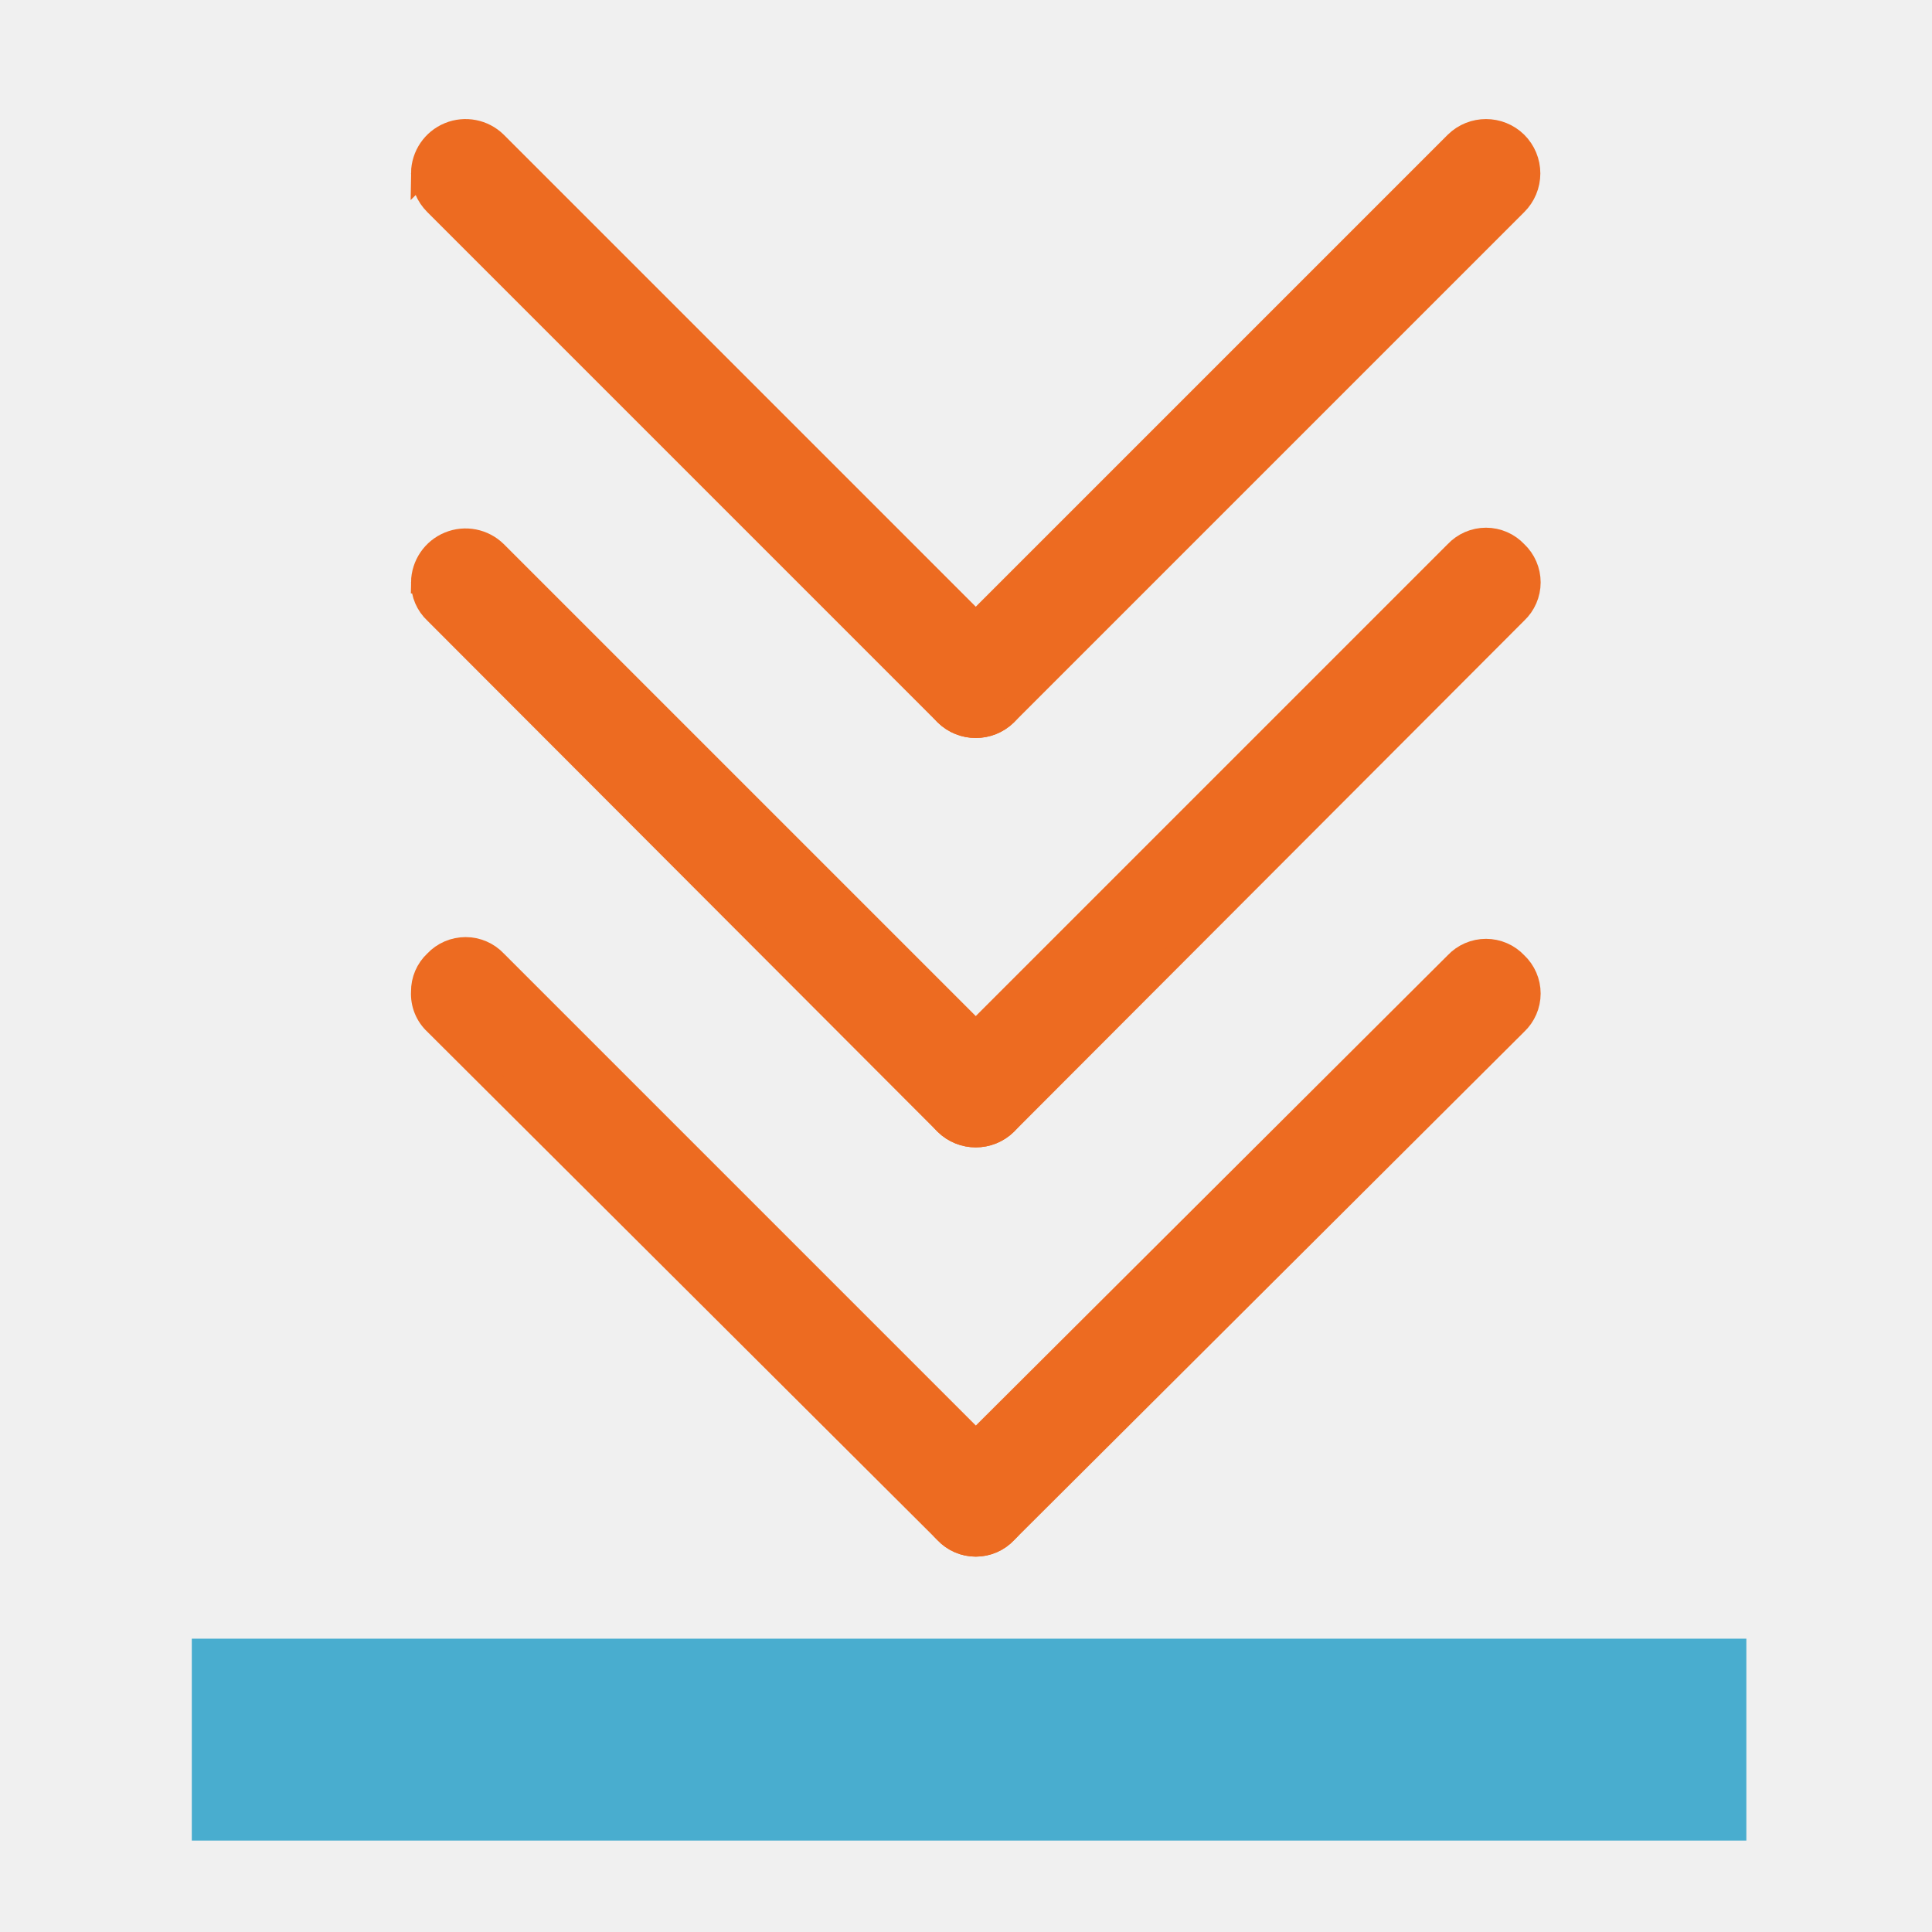
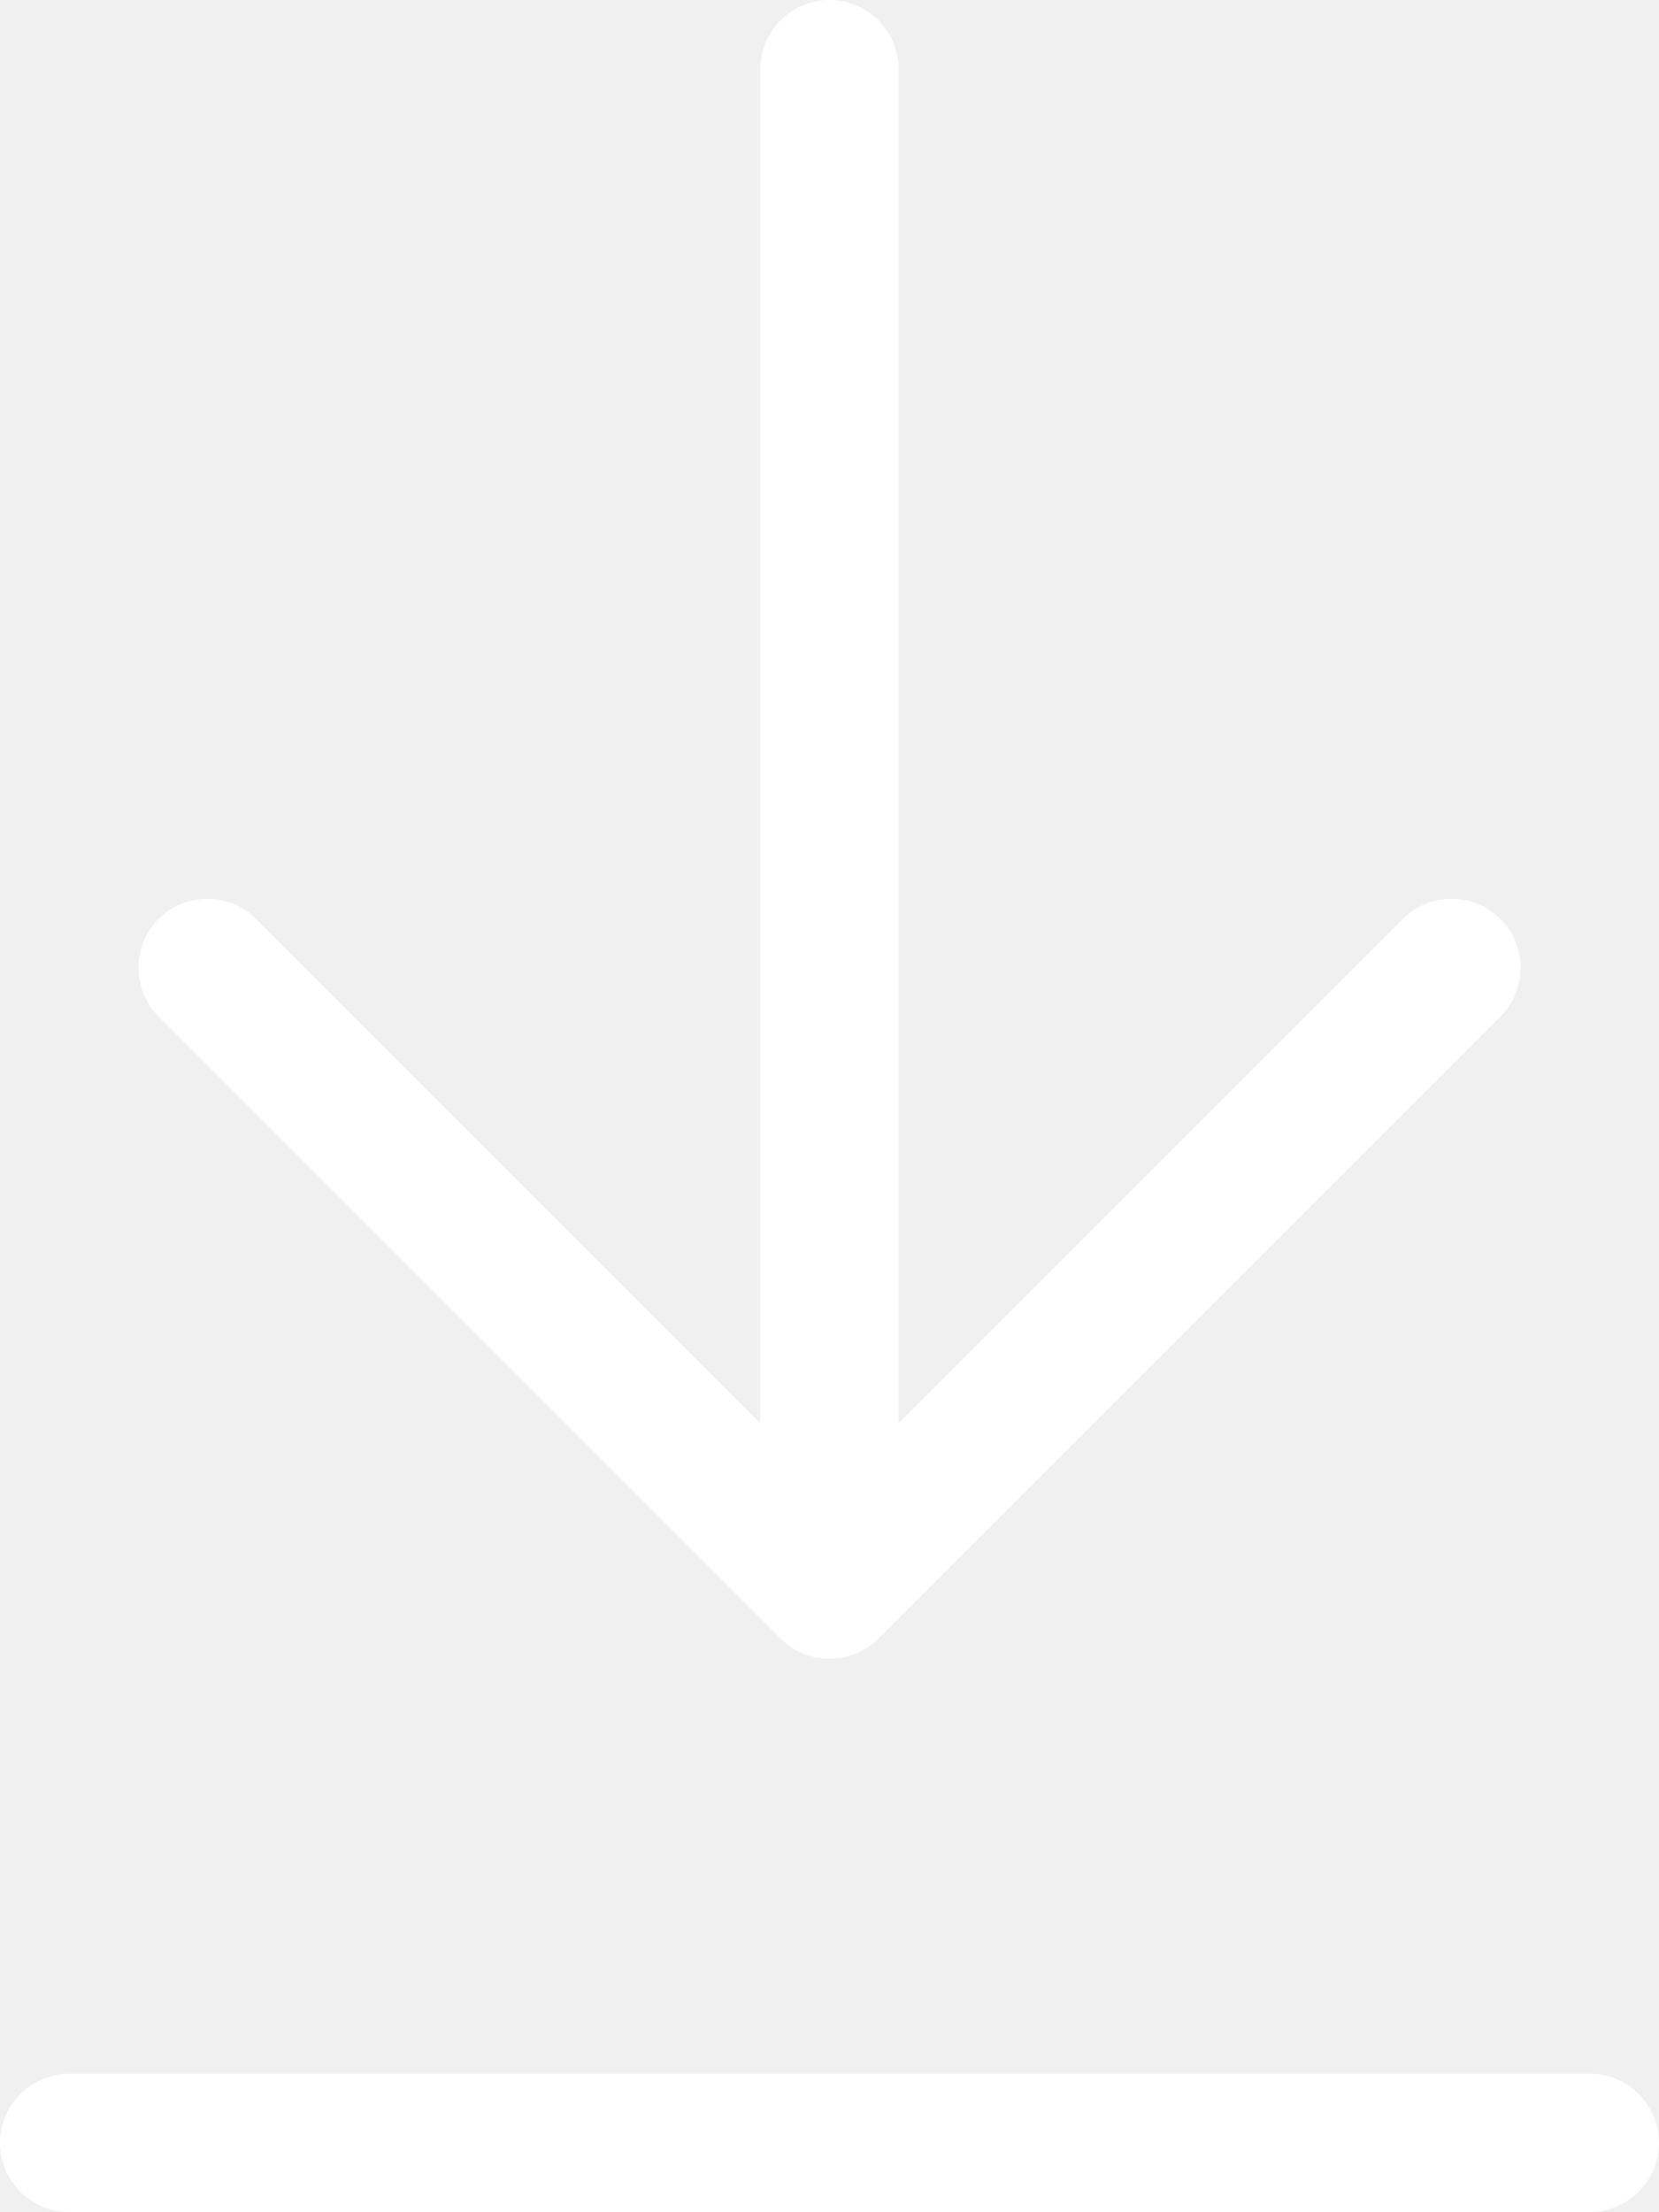
- <svg xmlns="http://www.w3.org/2000/svg" version="1.1" id="Capa_1" x="0px" y="0px" viewBox="0 0 348.882 348.882" style="enable-background:new 0 0 348.882 348.882;" xml:space="preserve">
-   <defs id="defs209">
- 	
- 	
- </defs>
-   <g id="g176">
- </g>
-   <g id="g178">
- </g>
-   <g id="g180">
- </g>
-   <g id="g182">
- </g>
-   <g id="g184">
- </g>
-   <g id="g186">
- </g>
-   <g id="g188">
- </g>
-   <g id="g190">
- </g>
-   <g id="g192">
- </g>
-   <g id="g194">
- </g>
-   <g id="g196">
- </g>
-   <g id="g198">
- </g>
-   <g id="g200">
- </g>
-   <g id="g202">
- </g>
-   <g id="g204">
- </g>
-   <path d="m 168.357,271.227 a 7.377,7.377 0 0 0 2.354,5.494 7.534,7.534 0 0 0 10.987,0 l 92.135,-91.821 a 7.534,7.534 0 0 0 0,-10.987 7.534,7.534 0 0 0 -10.987,0 l -92.135,91.821 a 7.377,7.377 0 0 0 -2.354,5.494 z" fill="#333333" id="path3790" style="fill:#ed6b21;fill-opacity:1;stroke-width:4;stroke:#ed6b21;stroke-opacity:1;stroke-miterlimit:4;stroke-dasharray:none" />
-   <path d="m 76.223,179.092 a 7.377,7.377 0 0 0 2.354,5.807 l 92.135,91.821 a 7.534,7.534 0 0 0 10.987,0 7.534,7.534 0 0 0 0,-10.987 L 89.564,173.599 a 7.534,7.534 0 0 0 -10.987,0 7.377,7.377 0 0 0 -2.354,5.494 z m 92.135,18.207 a 8.005,8.005 0 0 0 2.354,5.651 7.848,7.848 0 0 0 10.987,0 l 92.135,-92.292 a 7.534,7.534 0 0 0 0,-10.987 7.534,7.534 0 0 0 -10.987,0 l -92.135,92.135 a 7.691,7.691 0 0 0 -2.354,5.494 z" fill="#333333" id="path3792" style="fill:#ed6b21;fill-opacity:1;stroke-width:4;stroke:#ed6b21;stroke-opacity:1;stroke-miterlimit:4;stroke-dasharray:none" />
-   <path d="m 76.223,105.165 a 7.377,7.377 0 0 0 2.354,5.494 l 92.135,92.292 a 7.848,7.848 0 0 0 10.987,0 7.848,7.848 0 0 0 0,-11.144 L 89.564,99.671 a 7.848,7.848 0 0 0 -13.342,5.494 z m 92.135,18.207 a 8.005,8.005 0 0 0 2.354,5.651 7.848,7.848 0 0 0 10.987,0 l 92.135,-92.135 a 7.848,7.848 0 0 0 0,-11.144 7.848,7.848 0 0 0 -10.987,0 l -92.135,92.135 a 7.848,7.848 0 0 0 -2.354,5.494 z" fill="#333333" id="path3794" style="fill:#ed6b21;fill-opacity:1;stroke-width:4;stroke:#ed6b21;stroke-opacity:1;stroke-miterlimit:4;stroke-dasharray:none" />
-   <path d="m 76.223,31.237 a 8.005,8.005 0 0 0 2.354,5.651 l 92.135,92.135 a 7.848,7.848 0 0 0 10.987,0 7.848,7.848 0 0 0 0,-11.144 L 89.564,25.744 a 7.848,7.848 0 0 0 -13.342,5.494 z" fill="#333333" id="path3796" style="fill:#ed6b21;fill-opacity:1;stroke-width:4;stroke:#ed6b21;stroke-opacity:1;stroke-miterlimit:4;stroke-dasharray:none" />
-   <rect style="fill:#49adcf;fill-opacity:1" id="rect4805" width="280.724" height="36.458" x="34.635" y="295.915" />
+ <svg xmlns="http://www.w3.org/2000/svg" width="33" height="44" viewBox="0 0 33 44" fill="none">
+   <path d="M31.625 44C32.381 44 33 43.381 33 42.625C33 41.869 32.381 41.25 31.625 41.25L1.375 41.25C0.619 41.25 0 41.869 0 42.625C0 43.381 0.619 44 1.375 44L31.625 44ZM15.529 32.596C16.062 33.129 16.938 33.129 17.471 32.596L29.846 20.221C30.379 19.688 30.379 18.812 29.846 18.279C29.313 17.746 28.437 17.746 27.904 18.279L17.875 28.308L17.875 1.375C17.875 0.619 17.256 0 16.5 0C15.744 0 15.125 0.619 15.125 1.375L15.125 28.308L5.096 18.279C4.563 17.746 3.687 17.746 3.154 18.279C2.621 18.812 2.621 19.688 3.154 20.221L15.529 32.596Z" fill="#FFFFFF" />
</svg>
